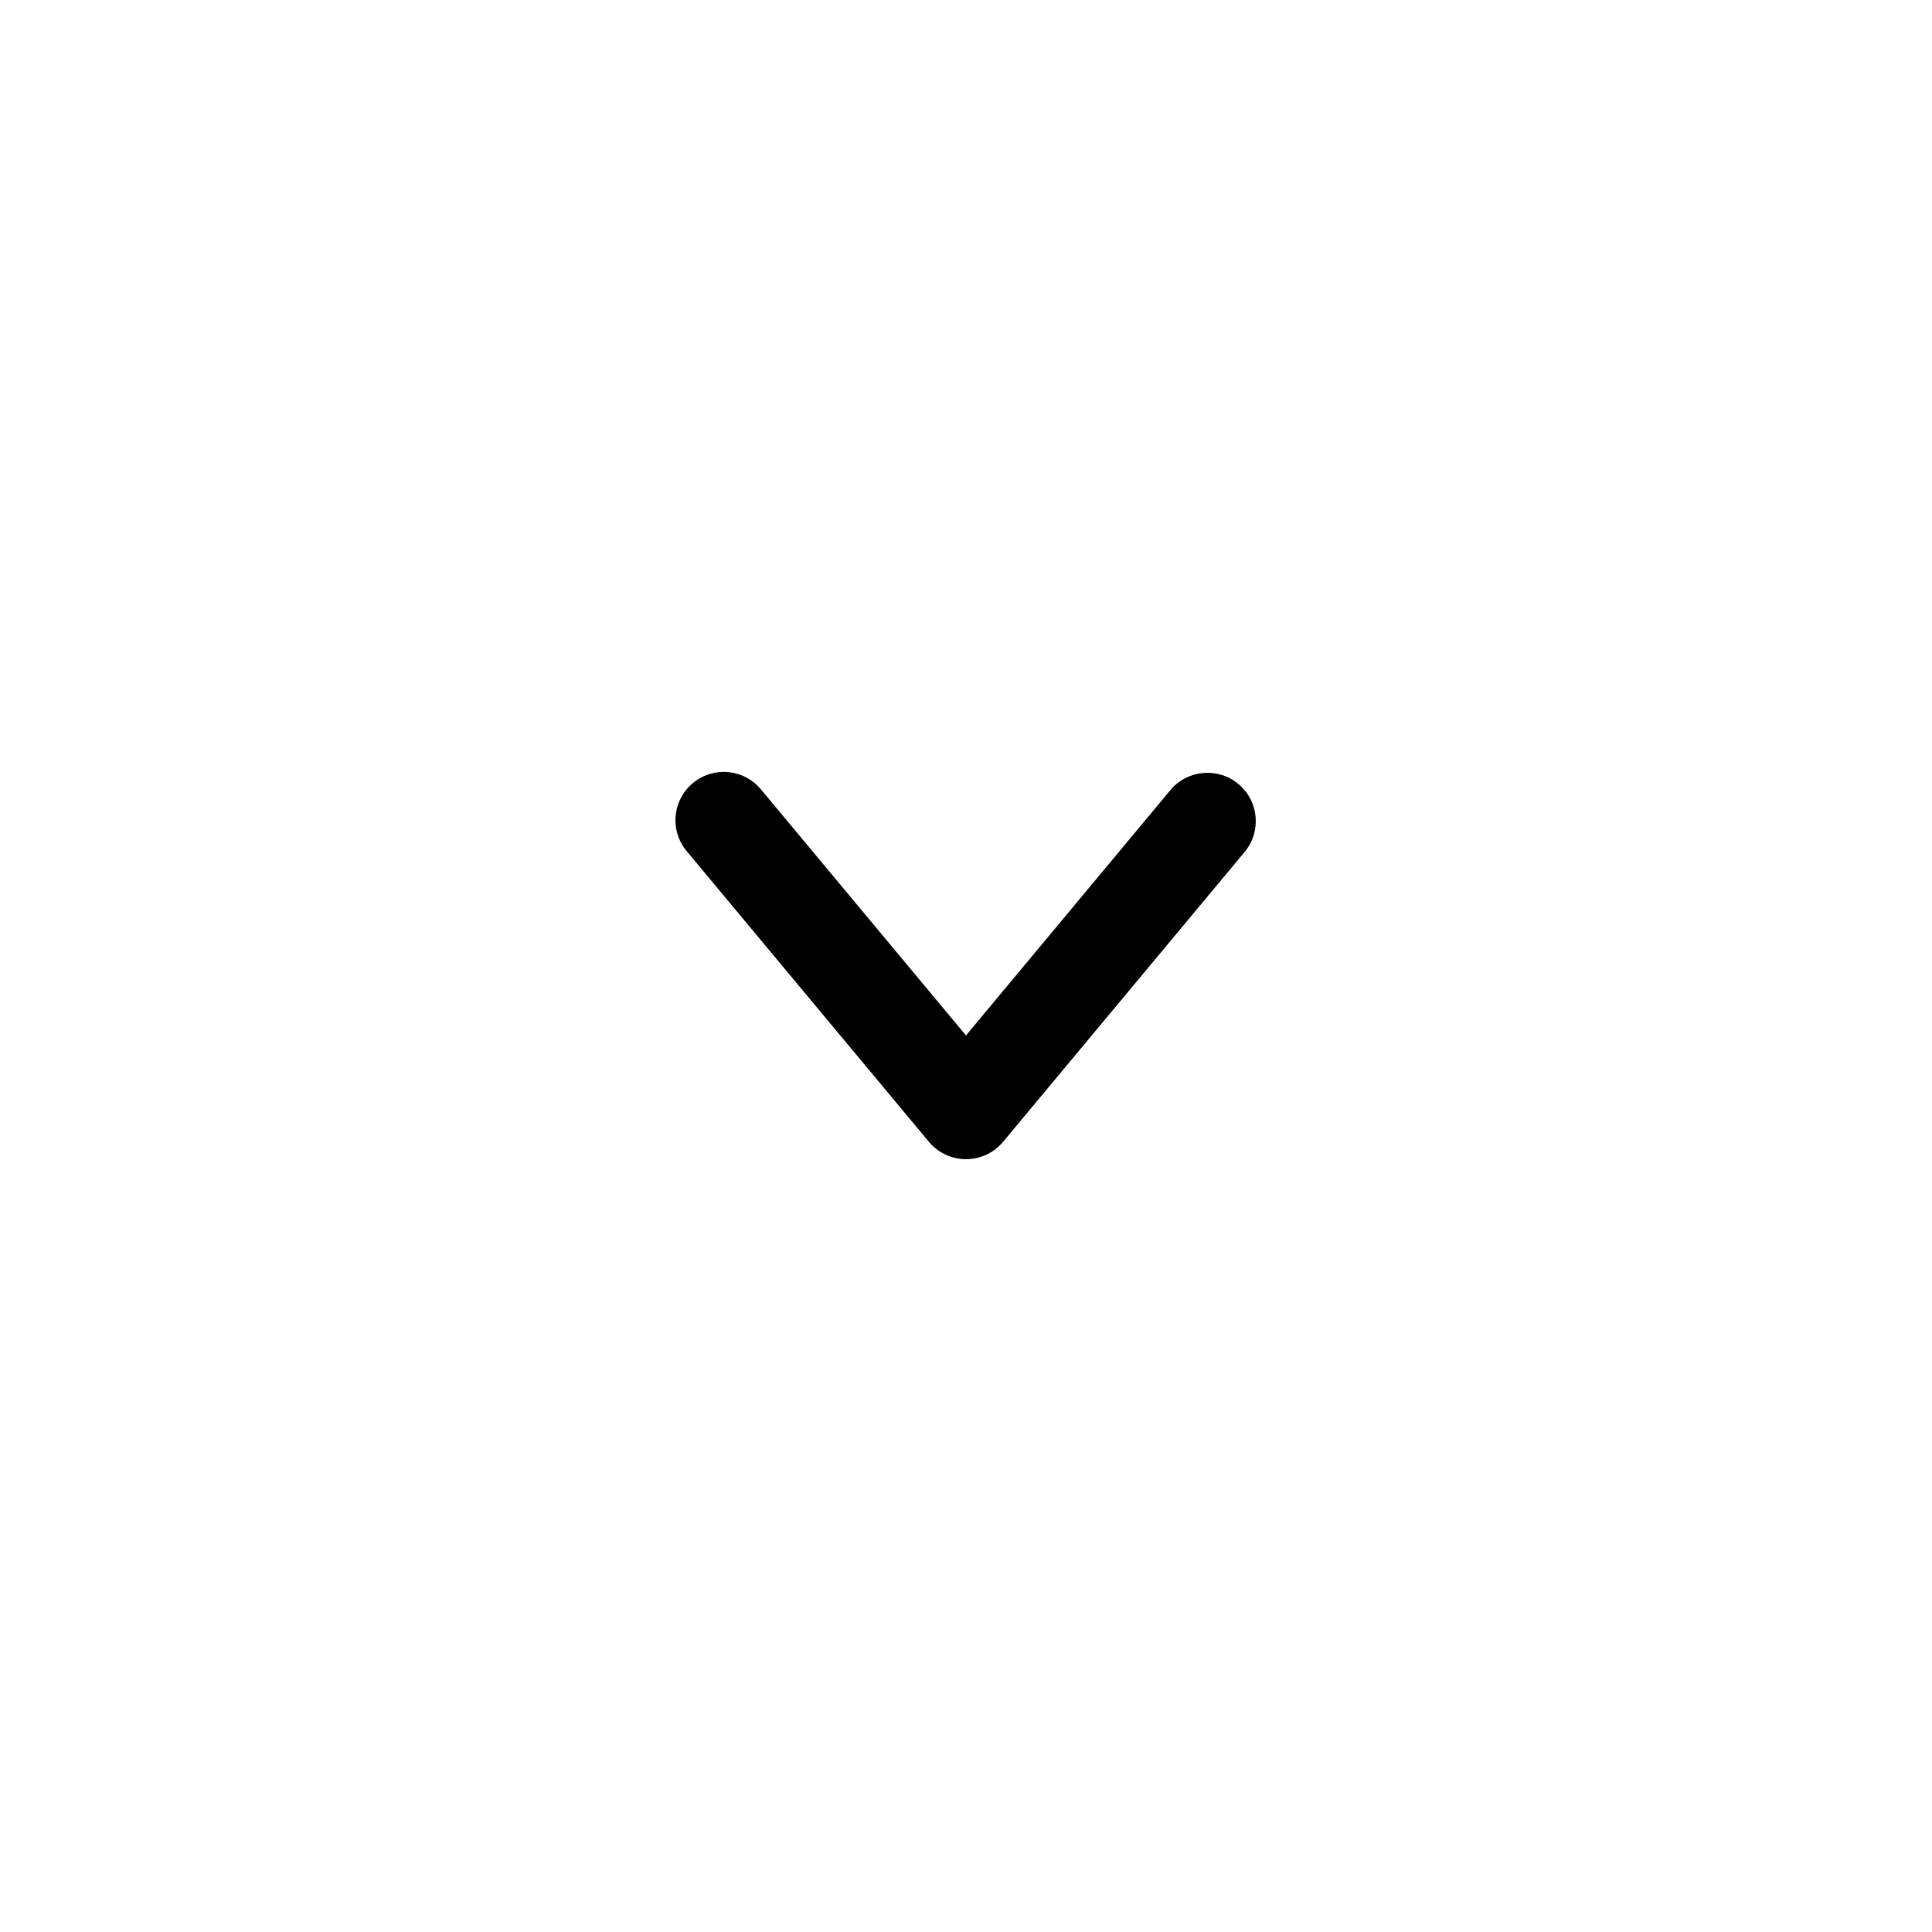
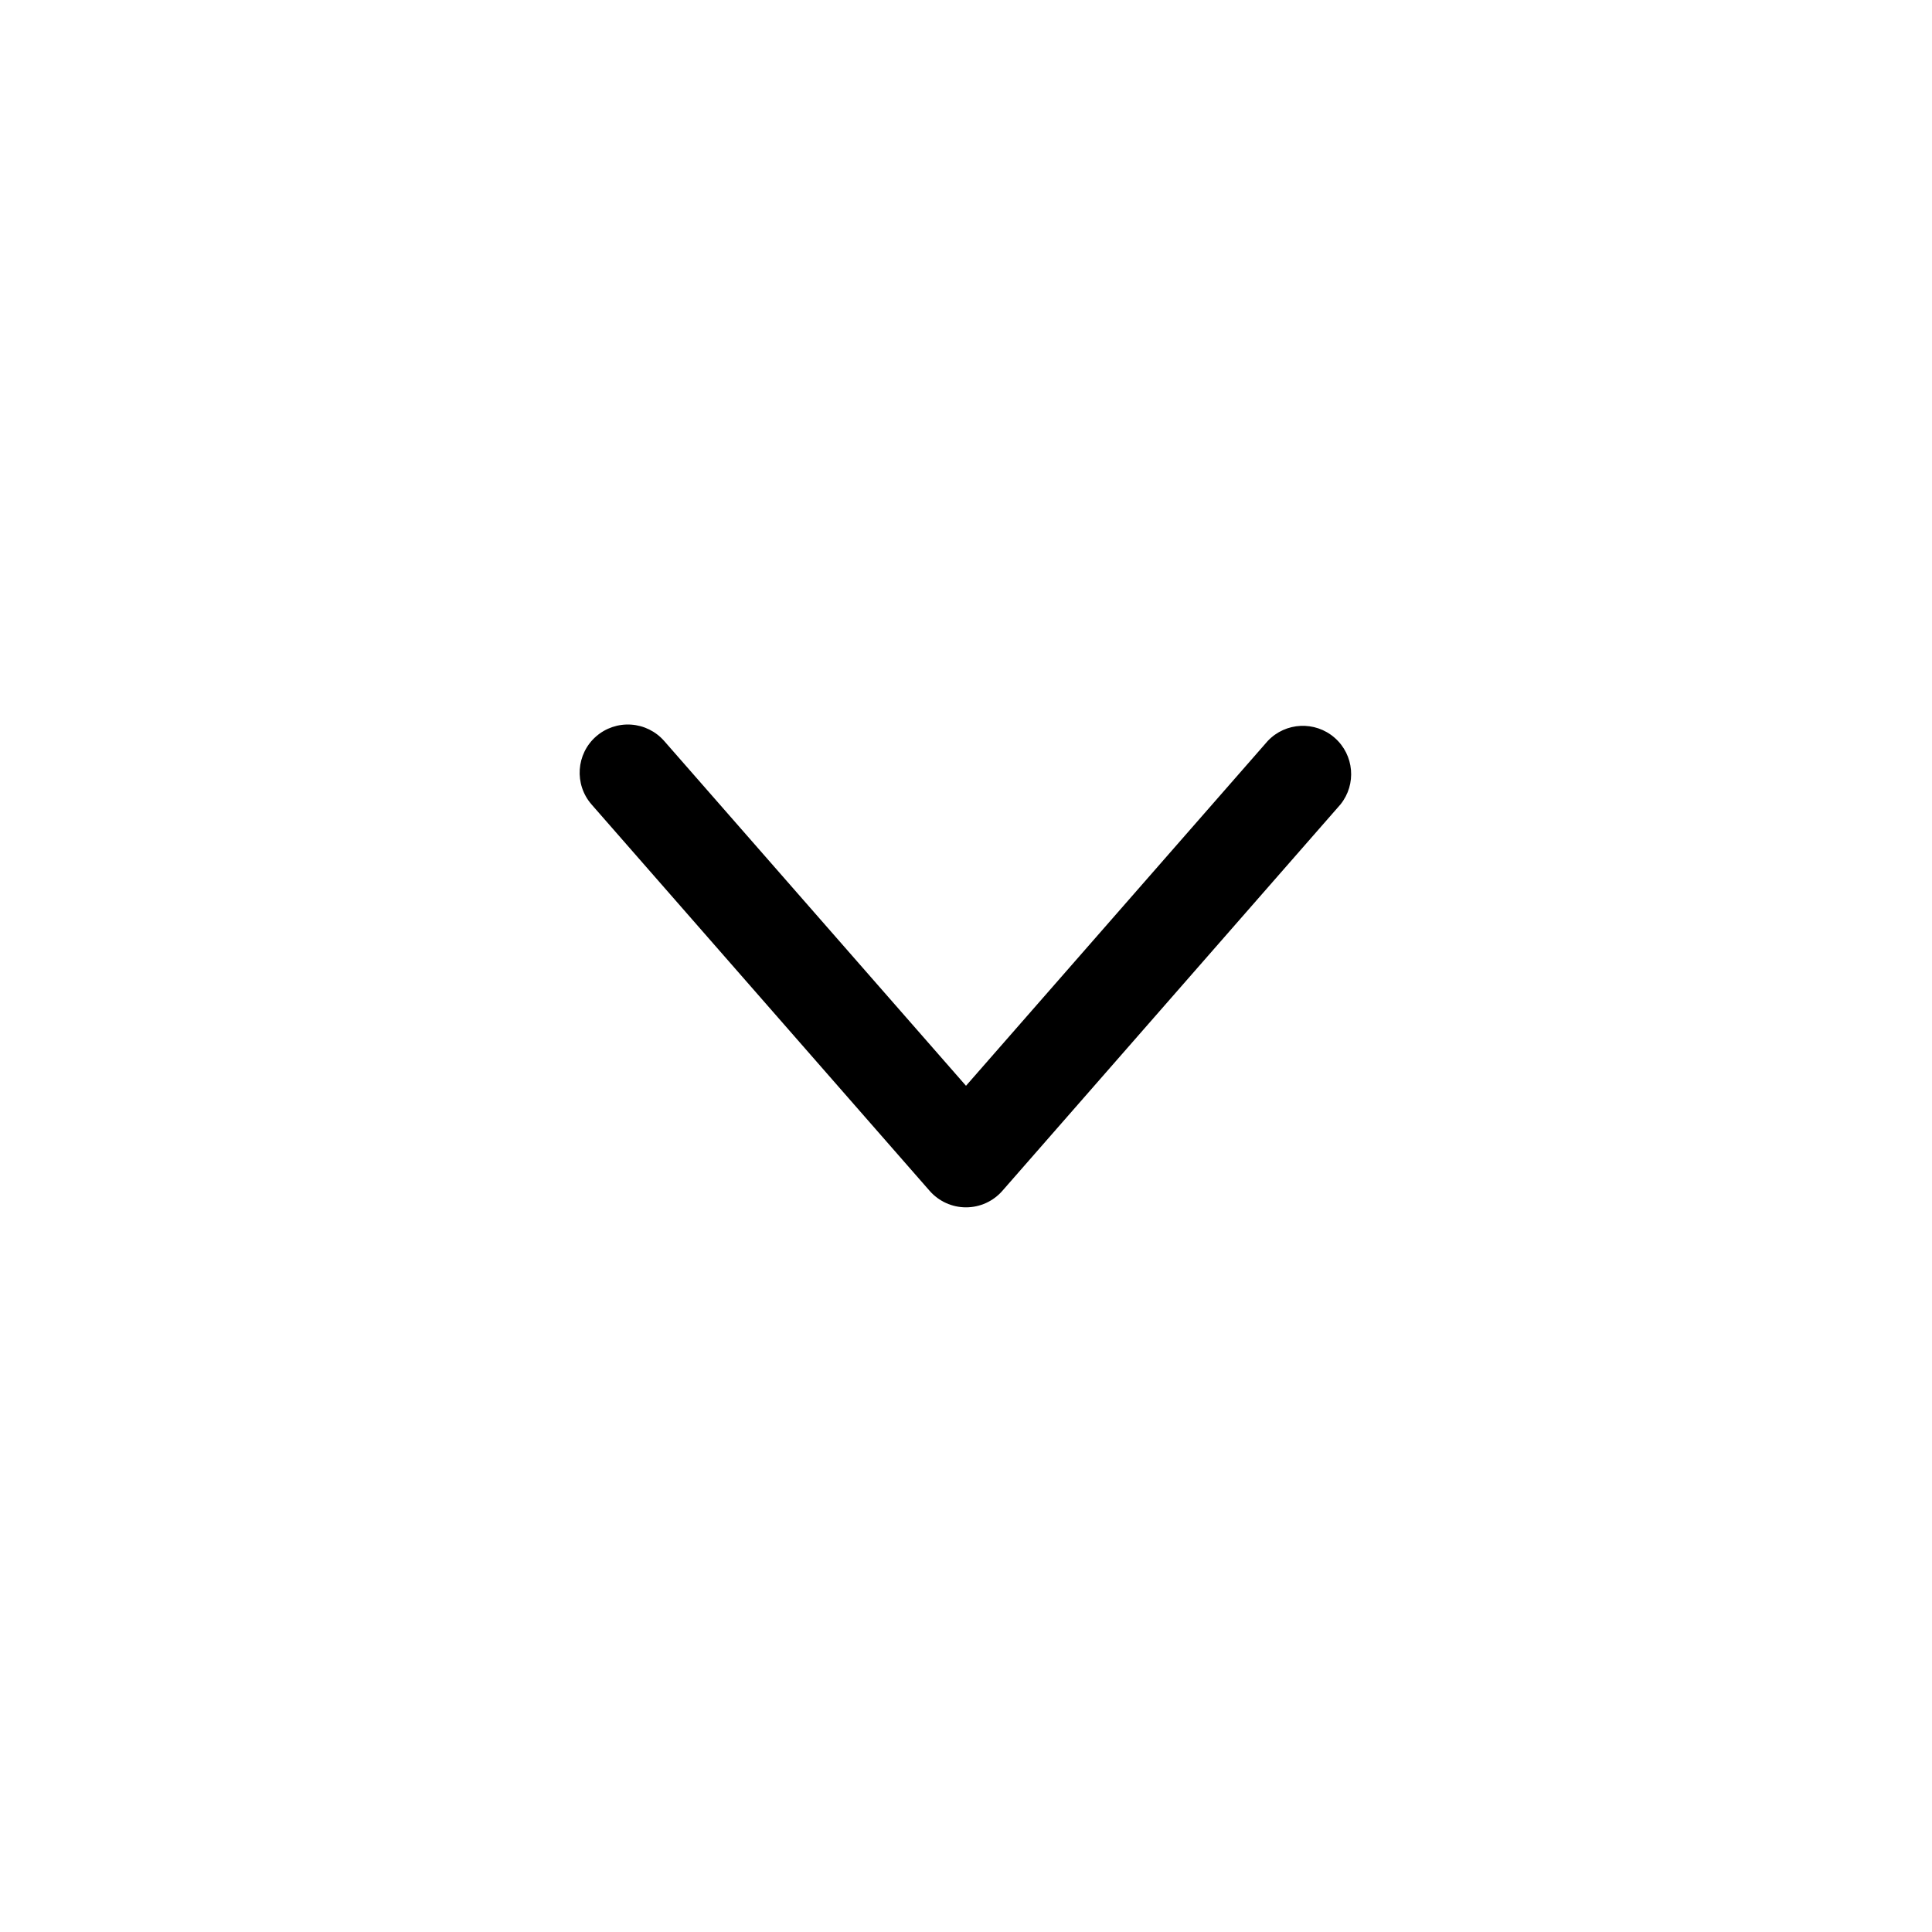
<svg xmlns="http://www.w3.org/2000/svg" fill="currentColor" viewBox="0 0 20 20">
-   <path fill-rule="evenodd" d="M12.82 8.116a.5.5 0 0 1 .064.704l-2.5 3a.5.5 0 0 1-.768 0l-2.5-3a.5.5 0 1 1 .768-.64L10 10.719l2.116-2.54a.5.5 0 0 1 .704-.063Z" clip-rule="evenodd" />
+   <path fill-rule="evenodd" d="M6.17 7.624a.5.5 0 0 1 .706.047L10 11.24l3.124-3.57a.5.5 0 0 1 .752.658l-3.5 4a.5.5 0 0 1-.752 0l-3.5-4a.5.5 0 0 1 .047-.705Z" clip-rule="evenodd" />
</svg>
